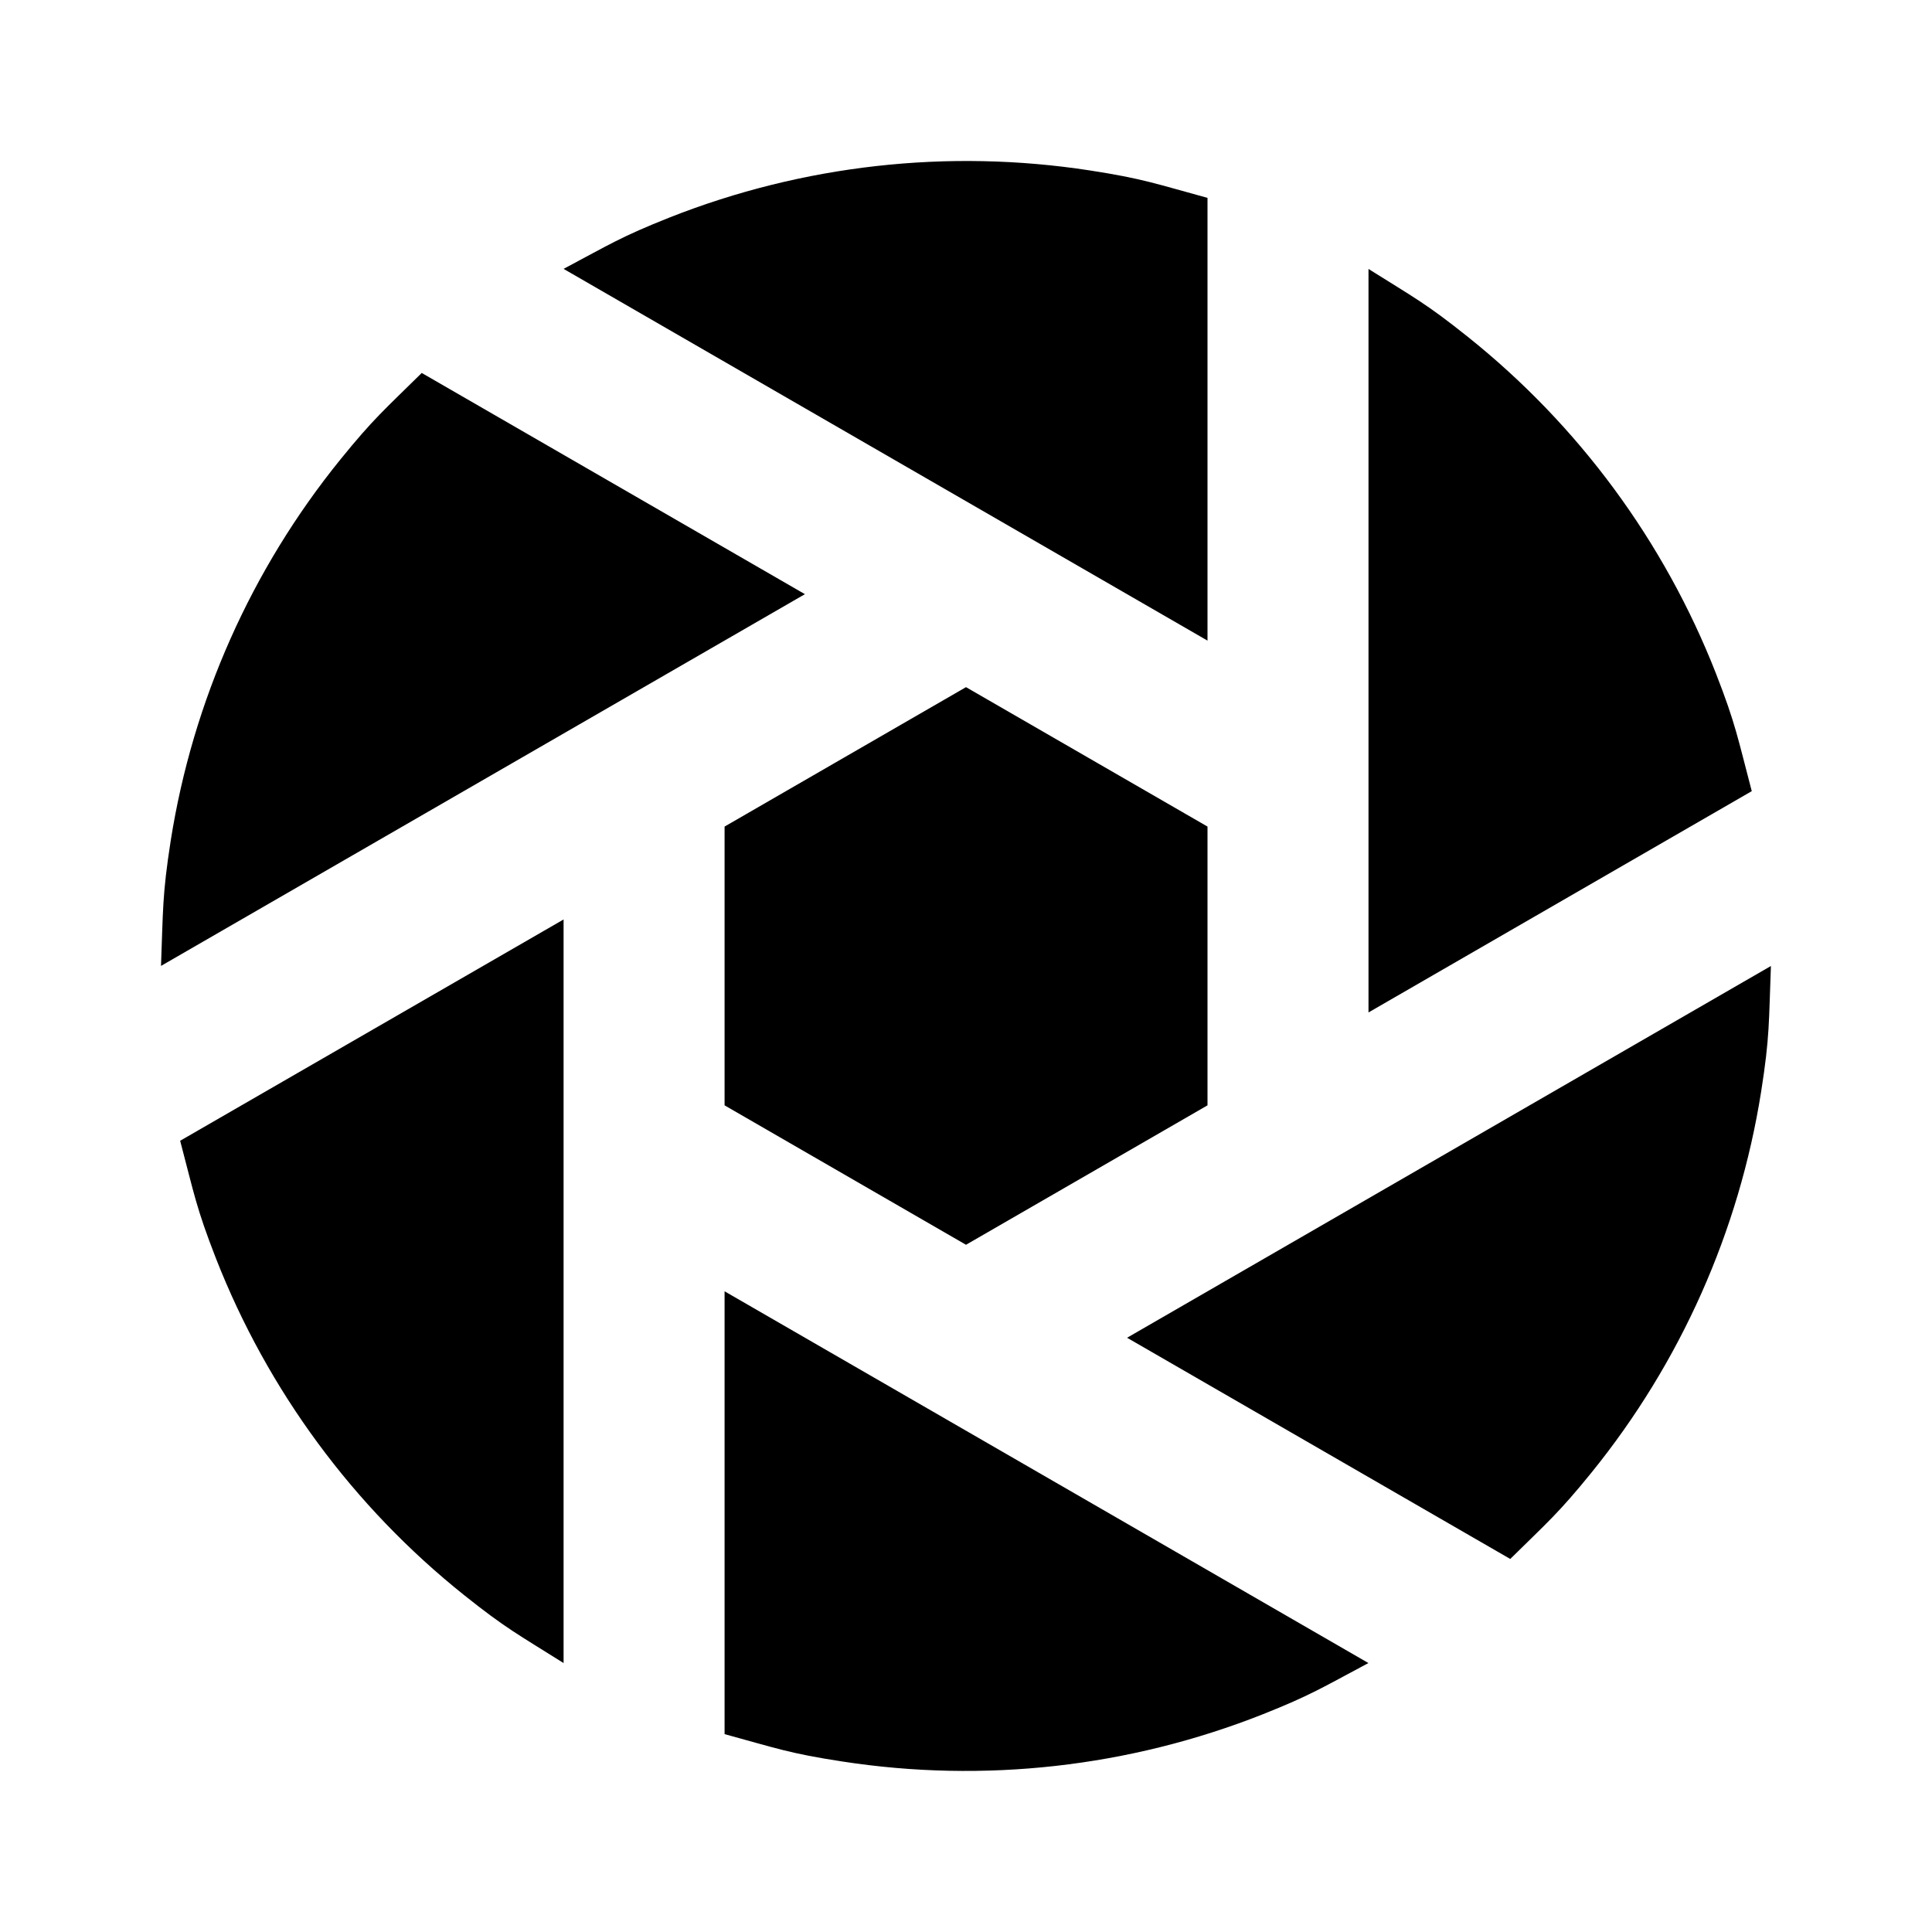
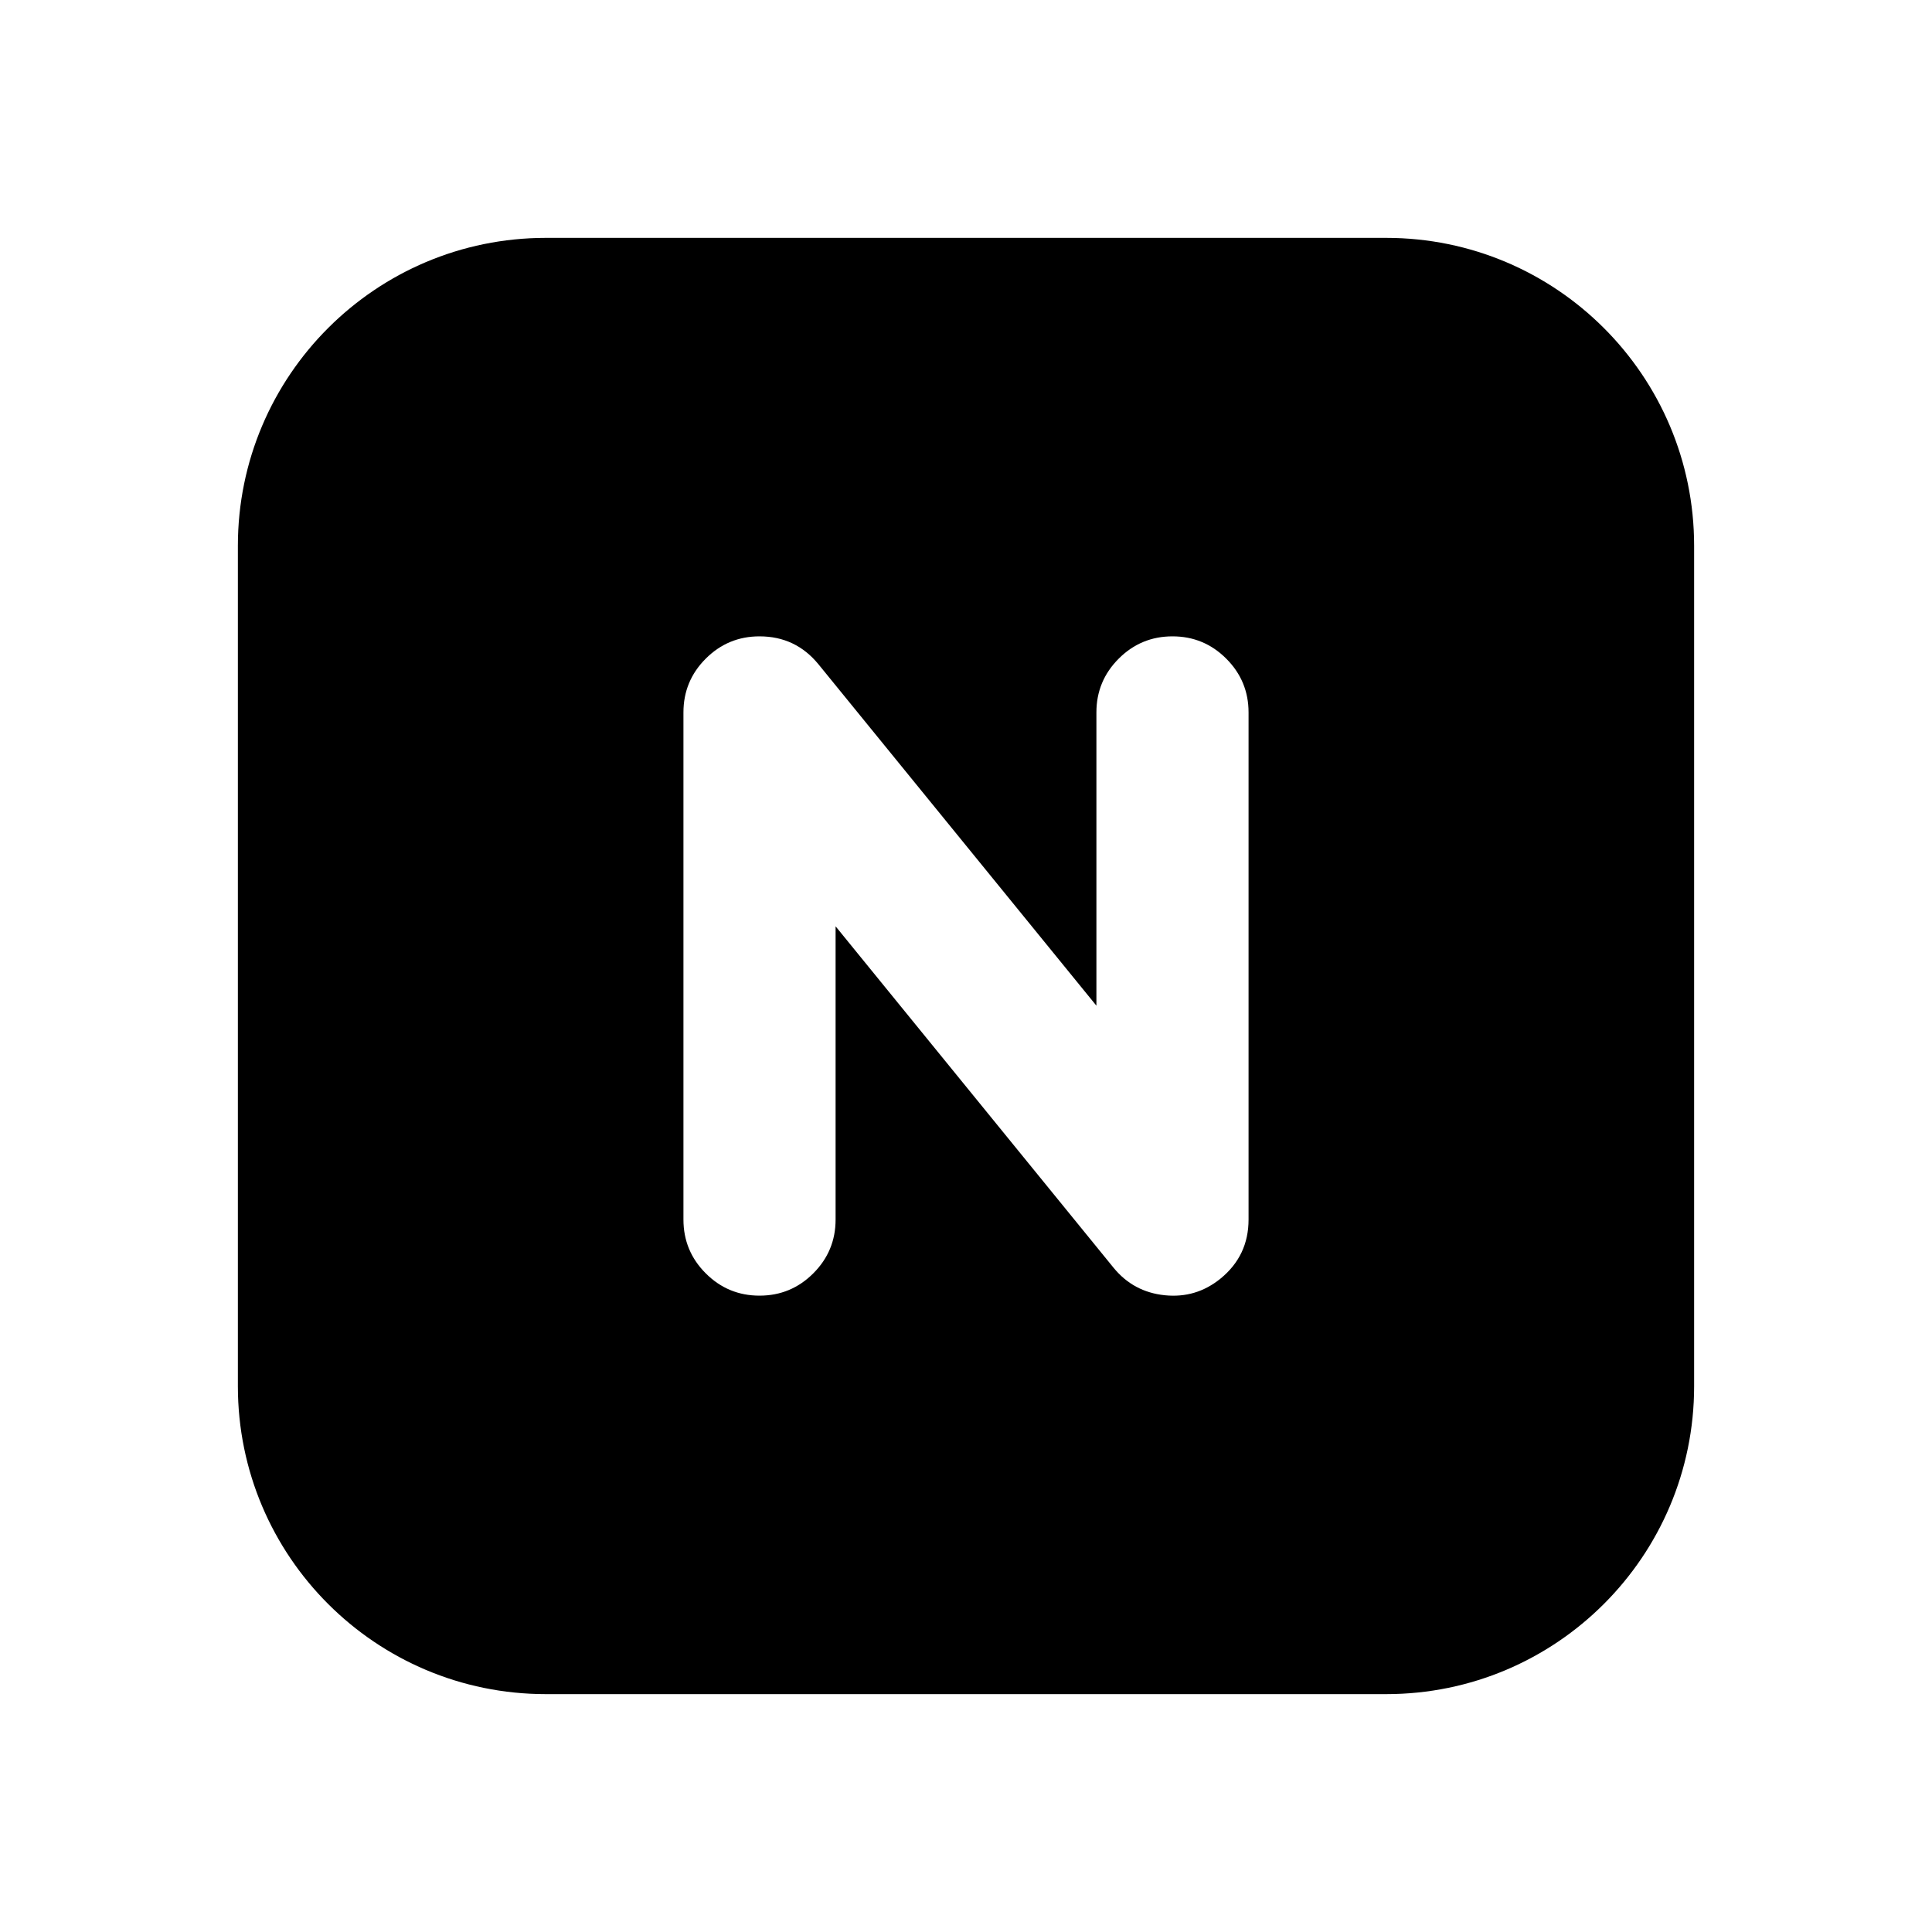
<svg xmlns="http://www.w3.org/2000/svg" viewBox="0 0 24 24">
-   <path fill="currentColor" d="M16.999 20.659c-.572.304-.712.398-1.316.638a10.04 10.04 0 0 1-5.219.585c-.661-.101-.821-.165-1.463-.34v-5.501Zm-9.998 0c-.564-.355-.715-.428-1.237-.845a10.04 10.04 0 0 1-3.08-4.178c-.248-.636-.272-.805-.446-1.465l4.763-2.749Zm11.76-1.293l-4.76-2.748L21.999 12c-.027.695-.013.872-.121 1.558a10 10 0 0 1-2.108 4.735c-.413.509-.544.614-1.009 1.073M15 10.268v3.463l-3 1.732l-2.999-1.732v-3.463L12 8.536Zm6.761-.44L17 12.577V3.341c.564.355.715.428 1.236.845a10.04 10.04 0 0 1 3.079 4.177c.248.636.272.805.446 1.465M9.999 7.381L2 11.999c.027-.695.014-.872.121-1.558A10 10 0 0 1 4.23 5.706c.413-.509.544-.614 1.009-1.073ZM15 2.458v5.5L7.001 3.34c.572-.304.712-.398 1.316-.638a10.05 10.05 0 0 1 5.22-.585c.661.102.821.166 1.463.341" />
+   <path fill="currentColor" d="M6.78 2.955H17.22C19.332 2.955 21.045 4.668 21.045 6.78V17.22C21.045 19.332 19.332 21.045 17.22 21.045H6.78C4.668 21.045 2.955 19.332 2.955 17.22V6.78C2.955 4.668 4.668 2.955 6.78 2.955ZM8.49 15.15Q8.49 15.541 8.767 15.818Q9.044 16.095 9.435 16.095Q9.826 16.095 10.103 15.818Q10.38 15.541 10.38 15.15V11.507L13.832 15.747Q14.079 16.05 14.469 16.09Q14.858 16.13 15.162 15.883Q15.51 15.599 15.51 15.15V8.85Q15.51 8.459 15.233 8.182Q14.956 7.905 14.565 7.905Q14.174 7.905 13.897 8.182Q13.62 8.459 13.62 8.85V12.493L10.168 8.253Q9.884 7.905 9.435 7.905Q9.044 7.905 8.767 8.182Q8.49 8.459 8.49 8.85Z" />
</svg>
